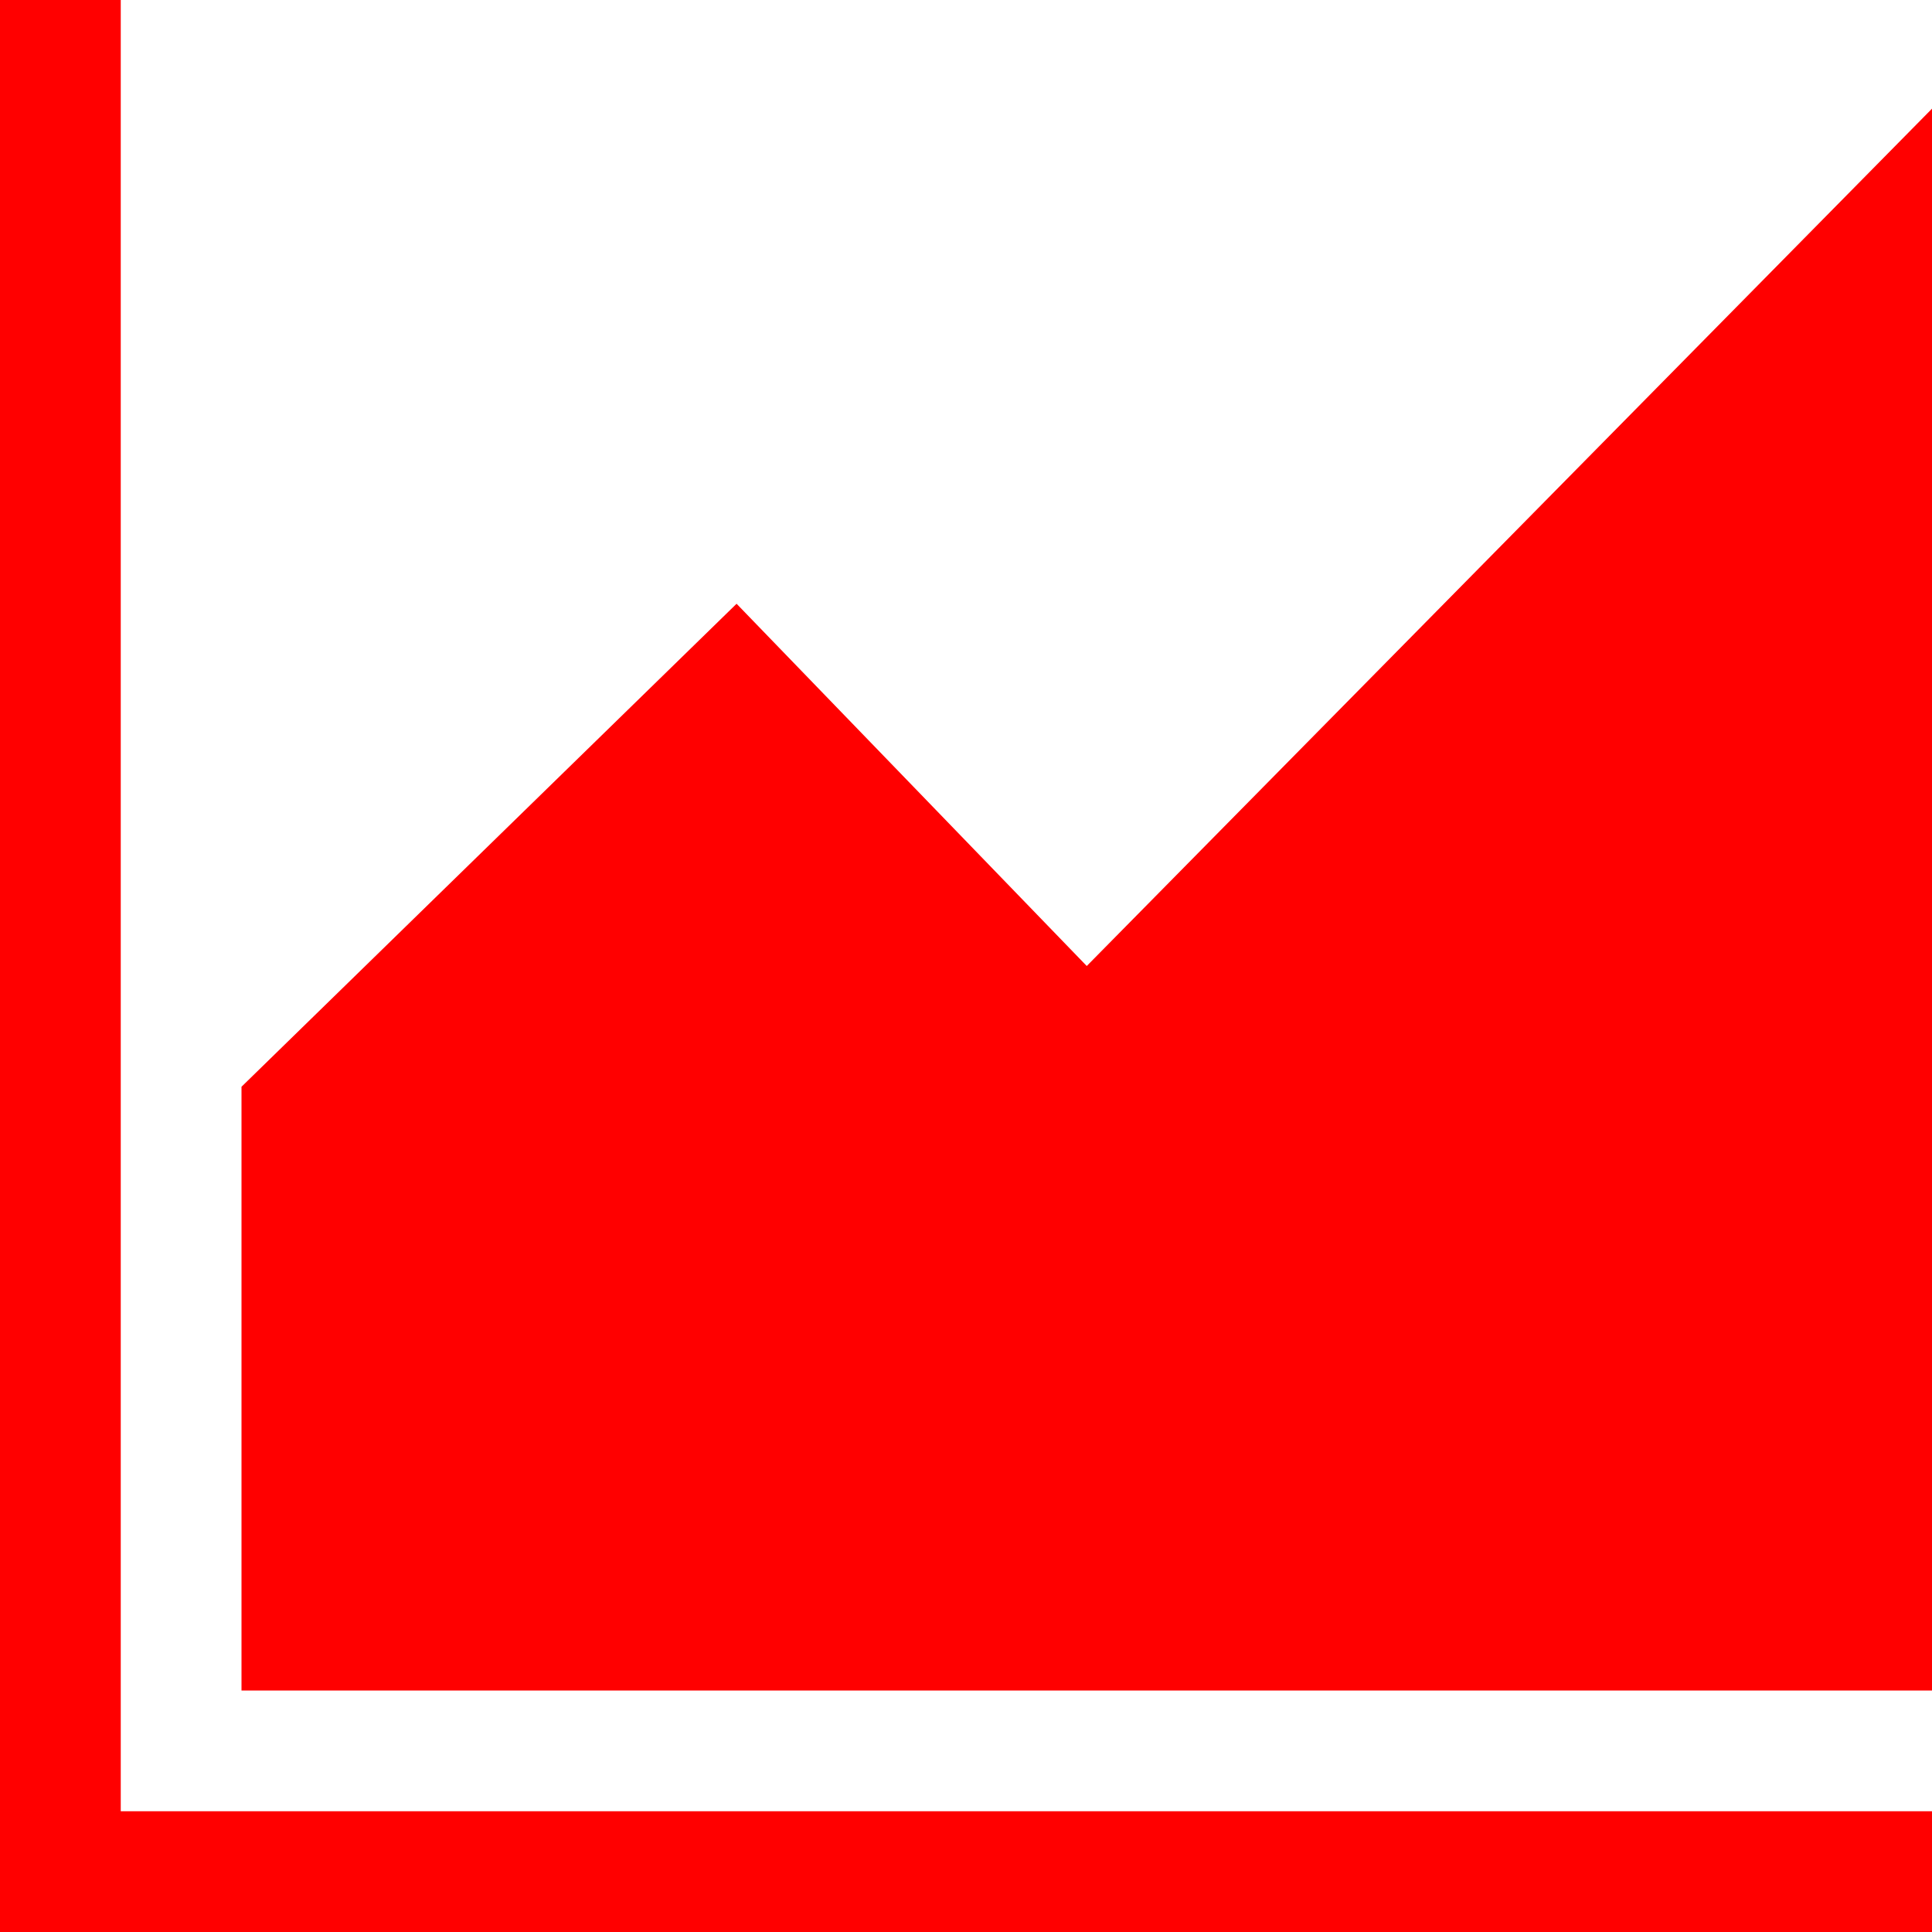
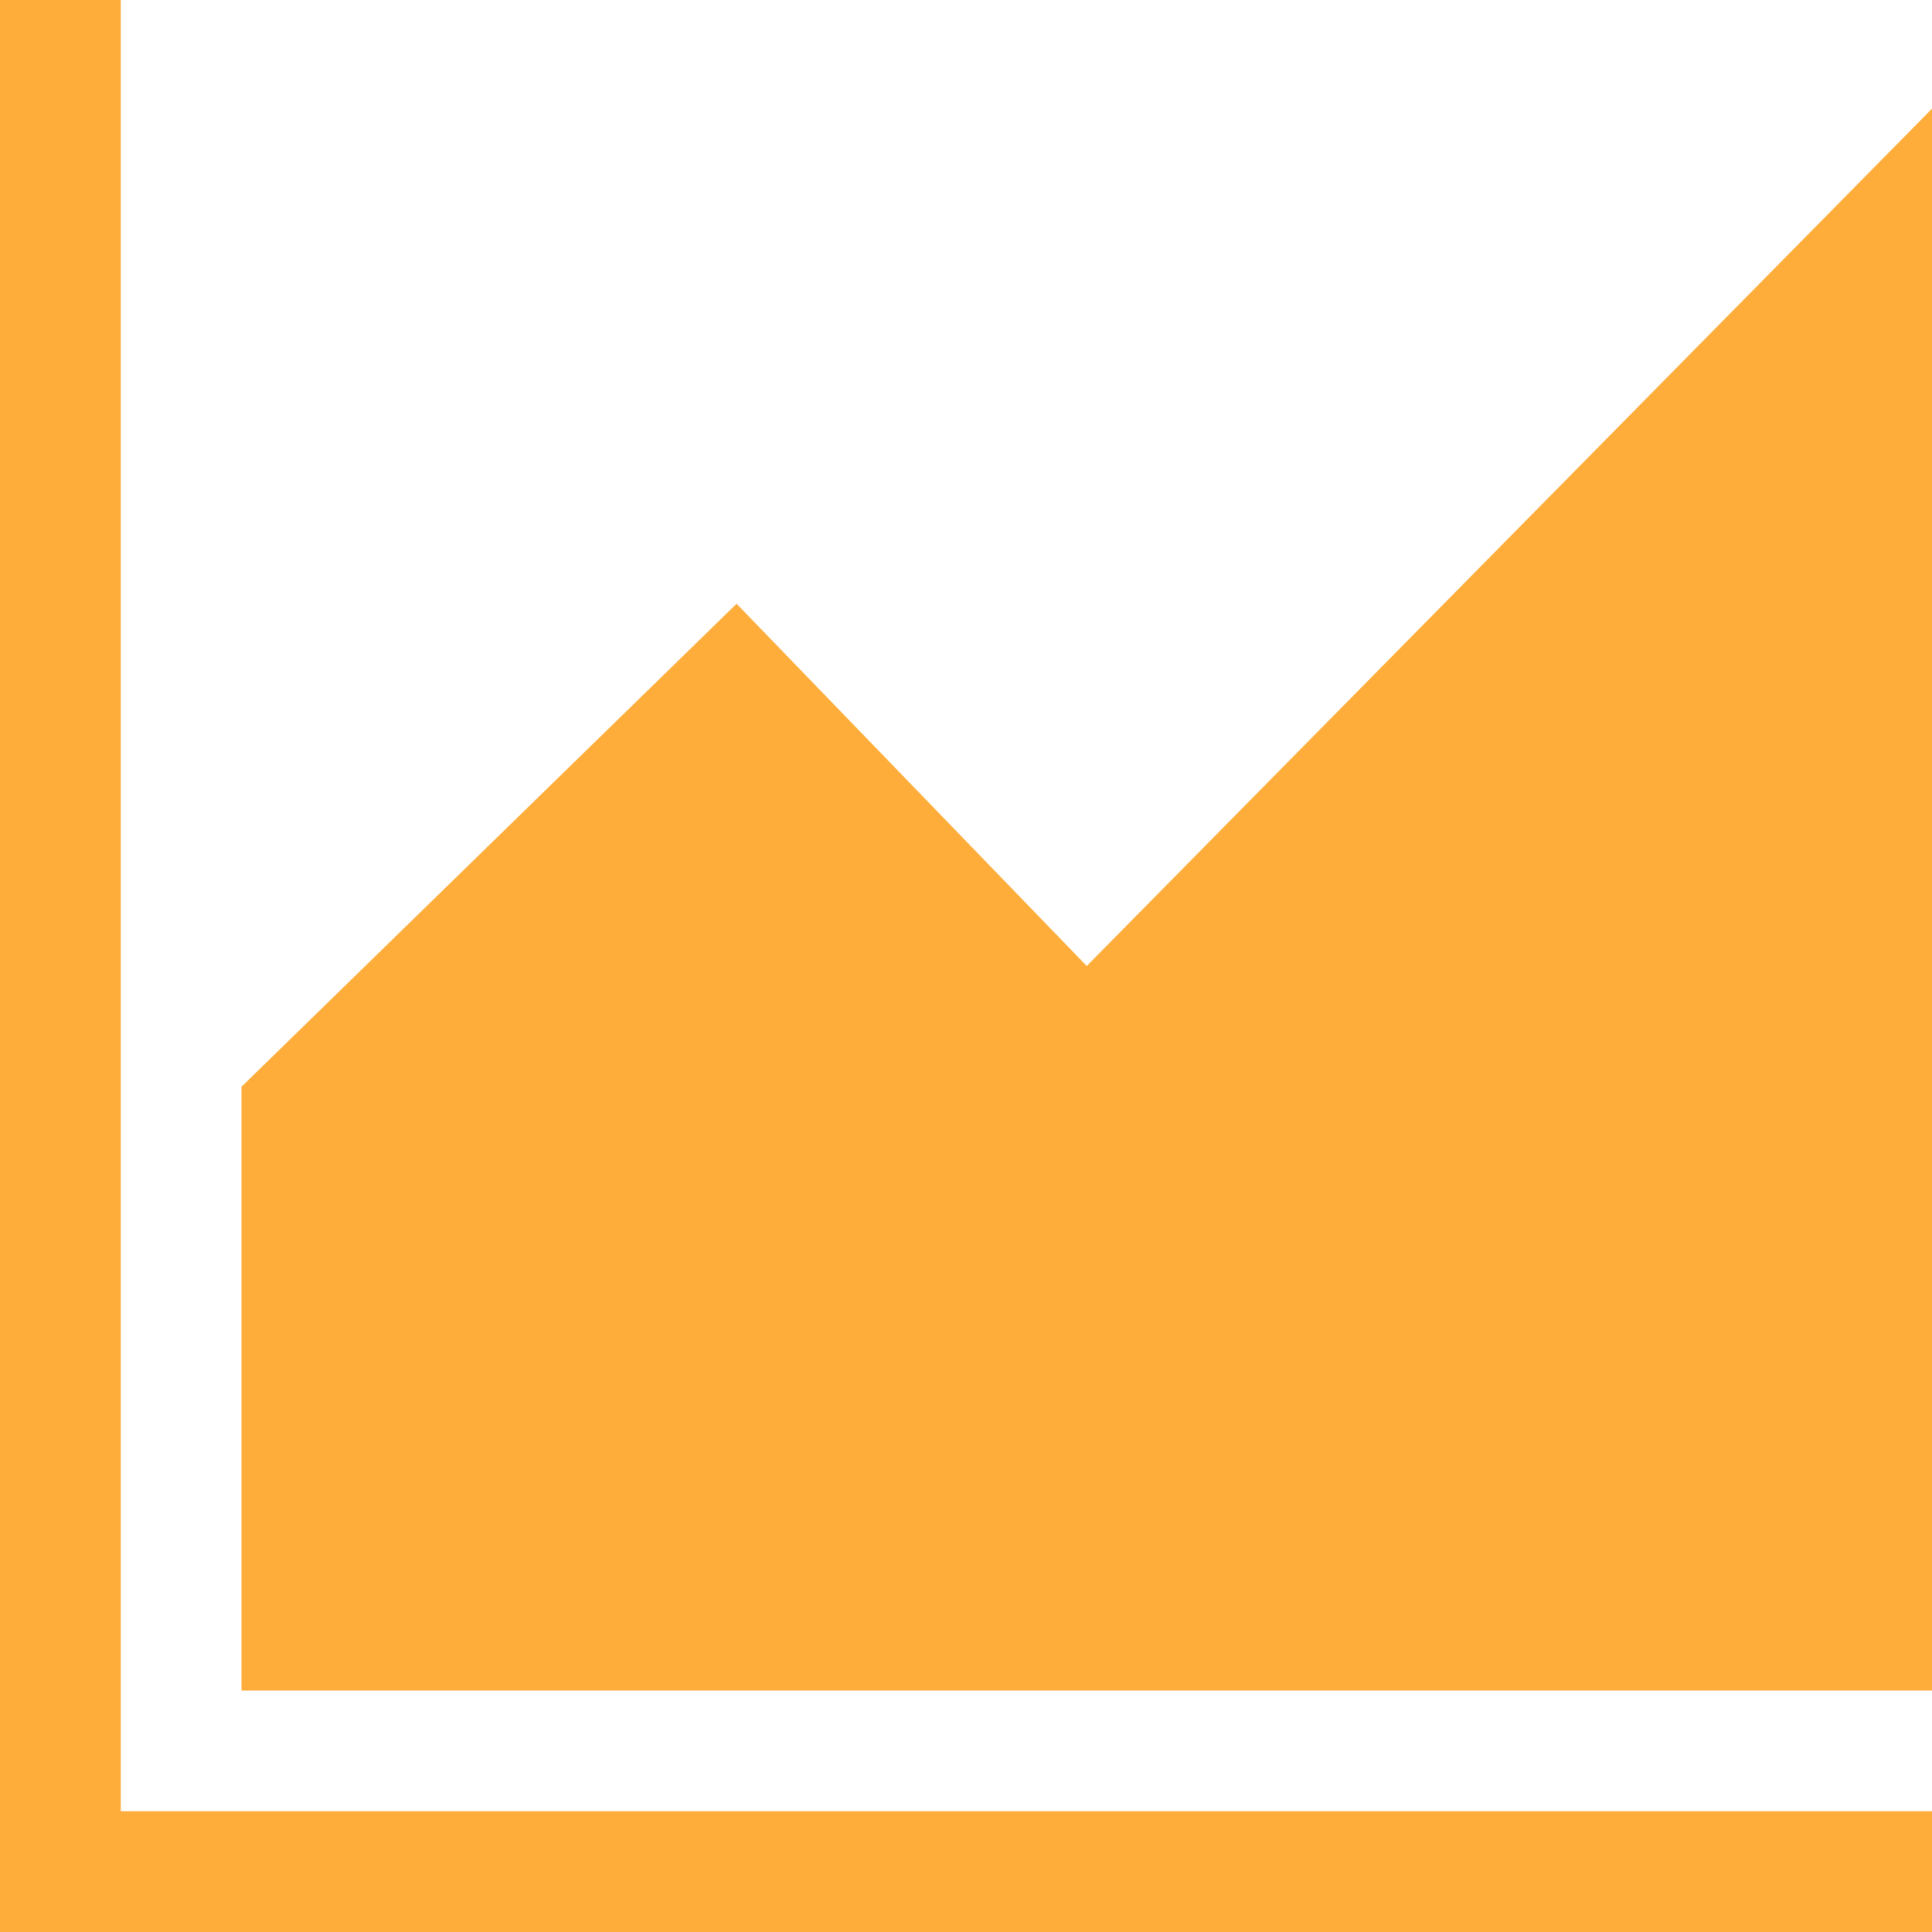
<svg xmlns="http://www.w3.org/2000/svg" width="20px" height="20px" viewBox="0 0 16 16" version="1.1">
-   <path fill="red" d="M0 15h16v1h-16v-1z" />
-   <path fill="red" d="M0 0h1v16h-1v-16z" />
-   <path fill="red" d="M9 8l-2.9-3-4.1 4v5h14v-13.1z" />
+   <path fill="#FFAD3A" d="M0 15h16v1h-16v-1z" />
+   <path fill="#FFAD3A" d="M0 0h1v16h-1v-16z" />
+   <path fill="#FFAD3A" d="M9 8l-2.9-3-4.1 4v5h14v-13.1z" />
</svg>
